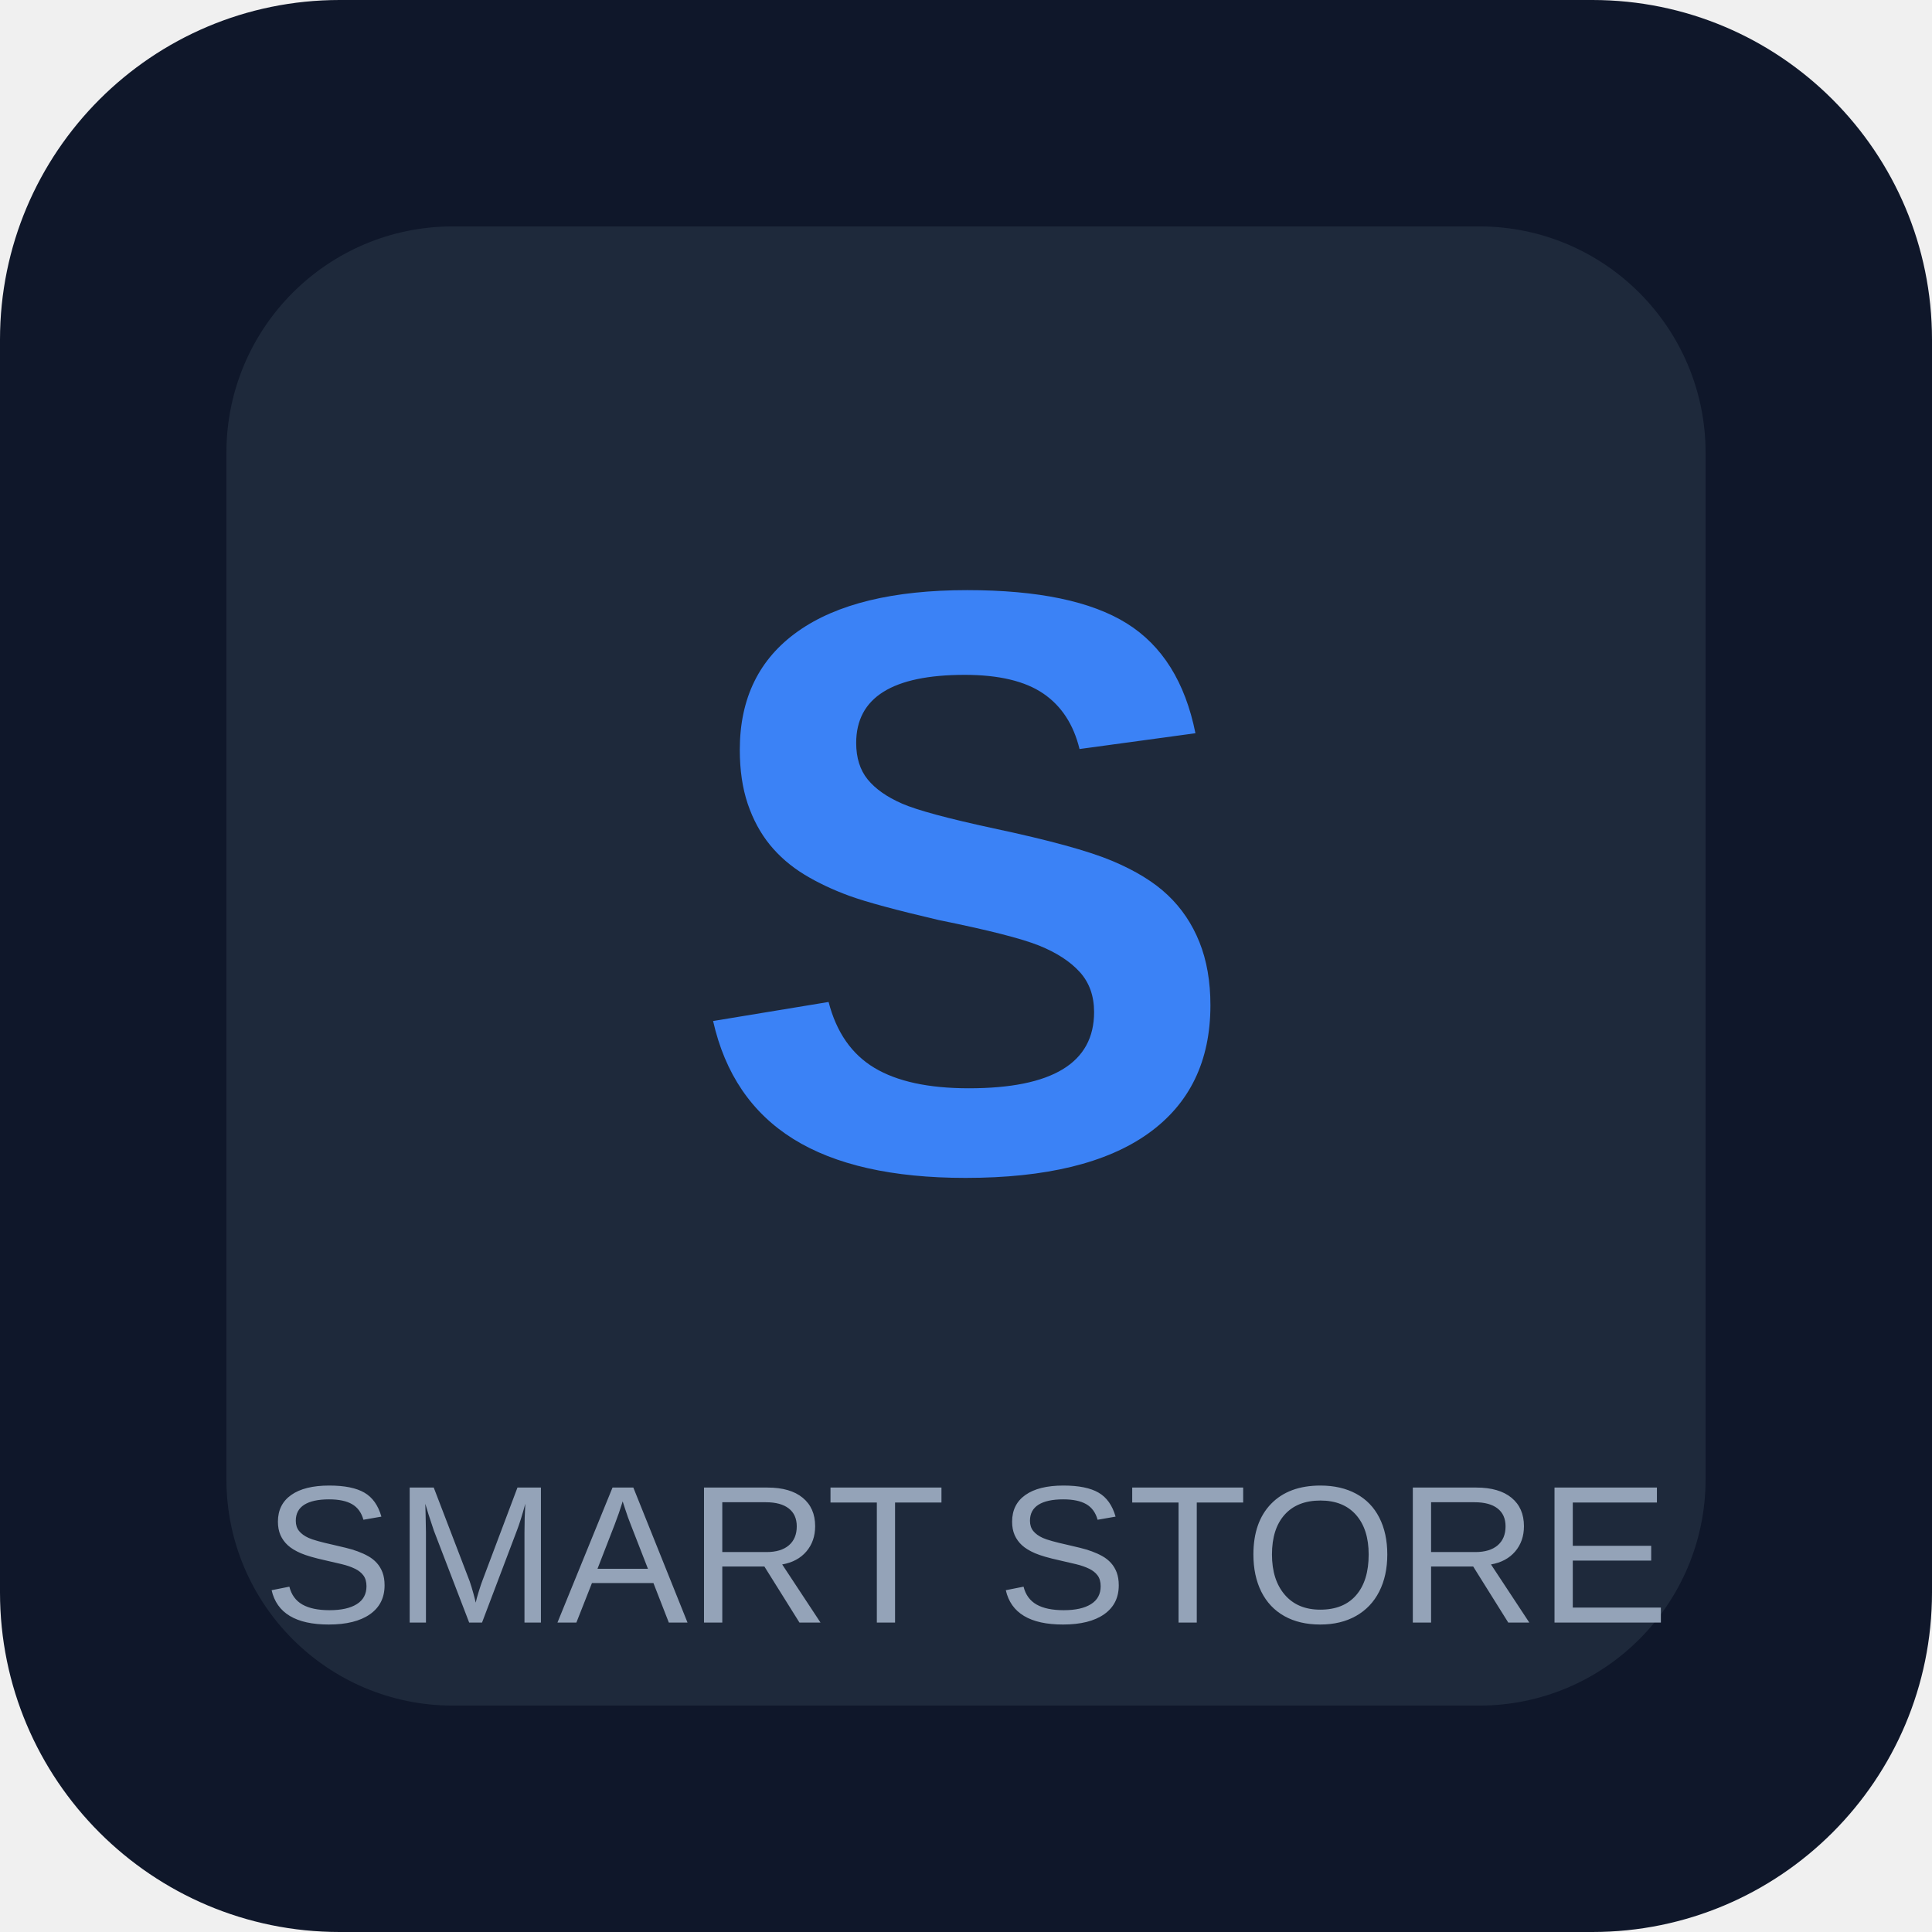
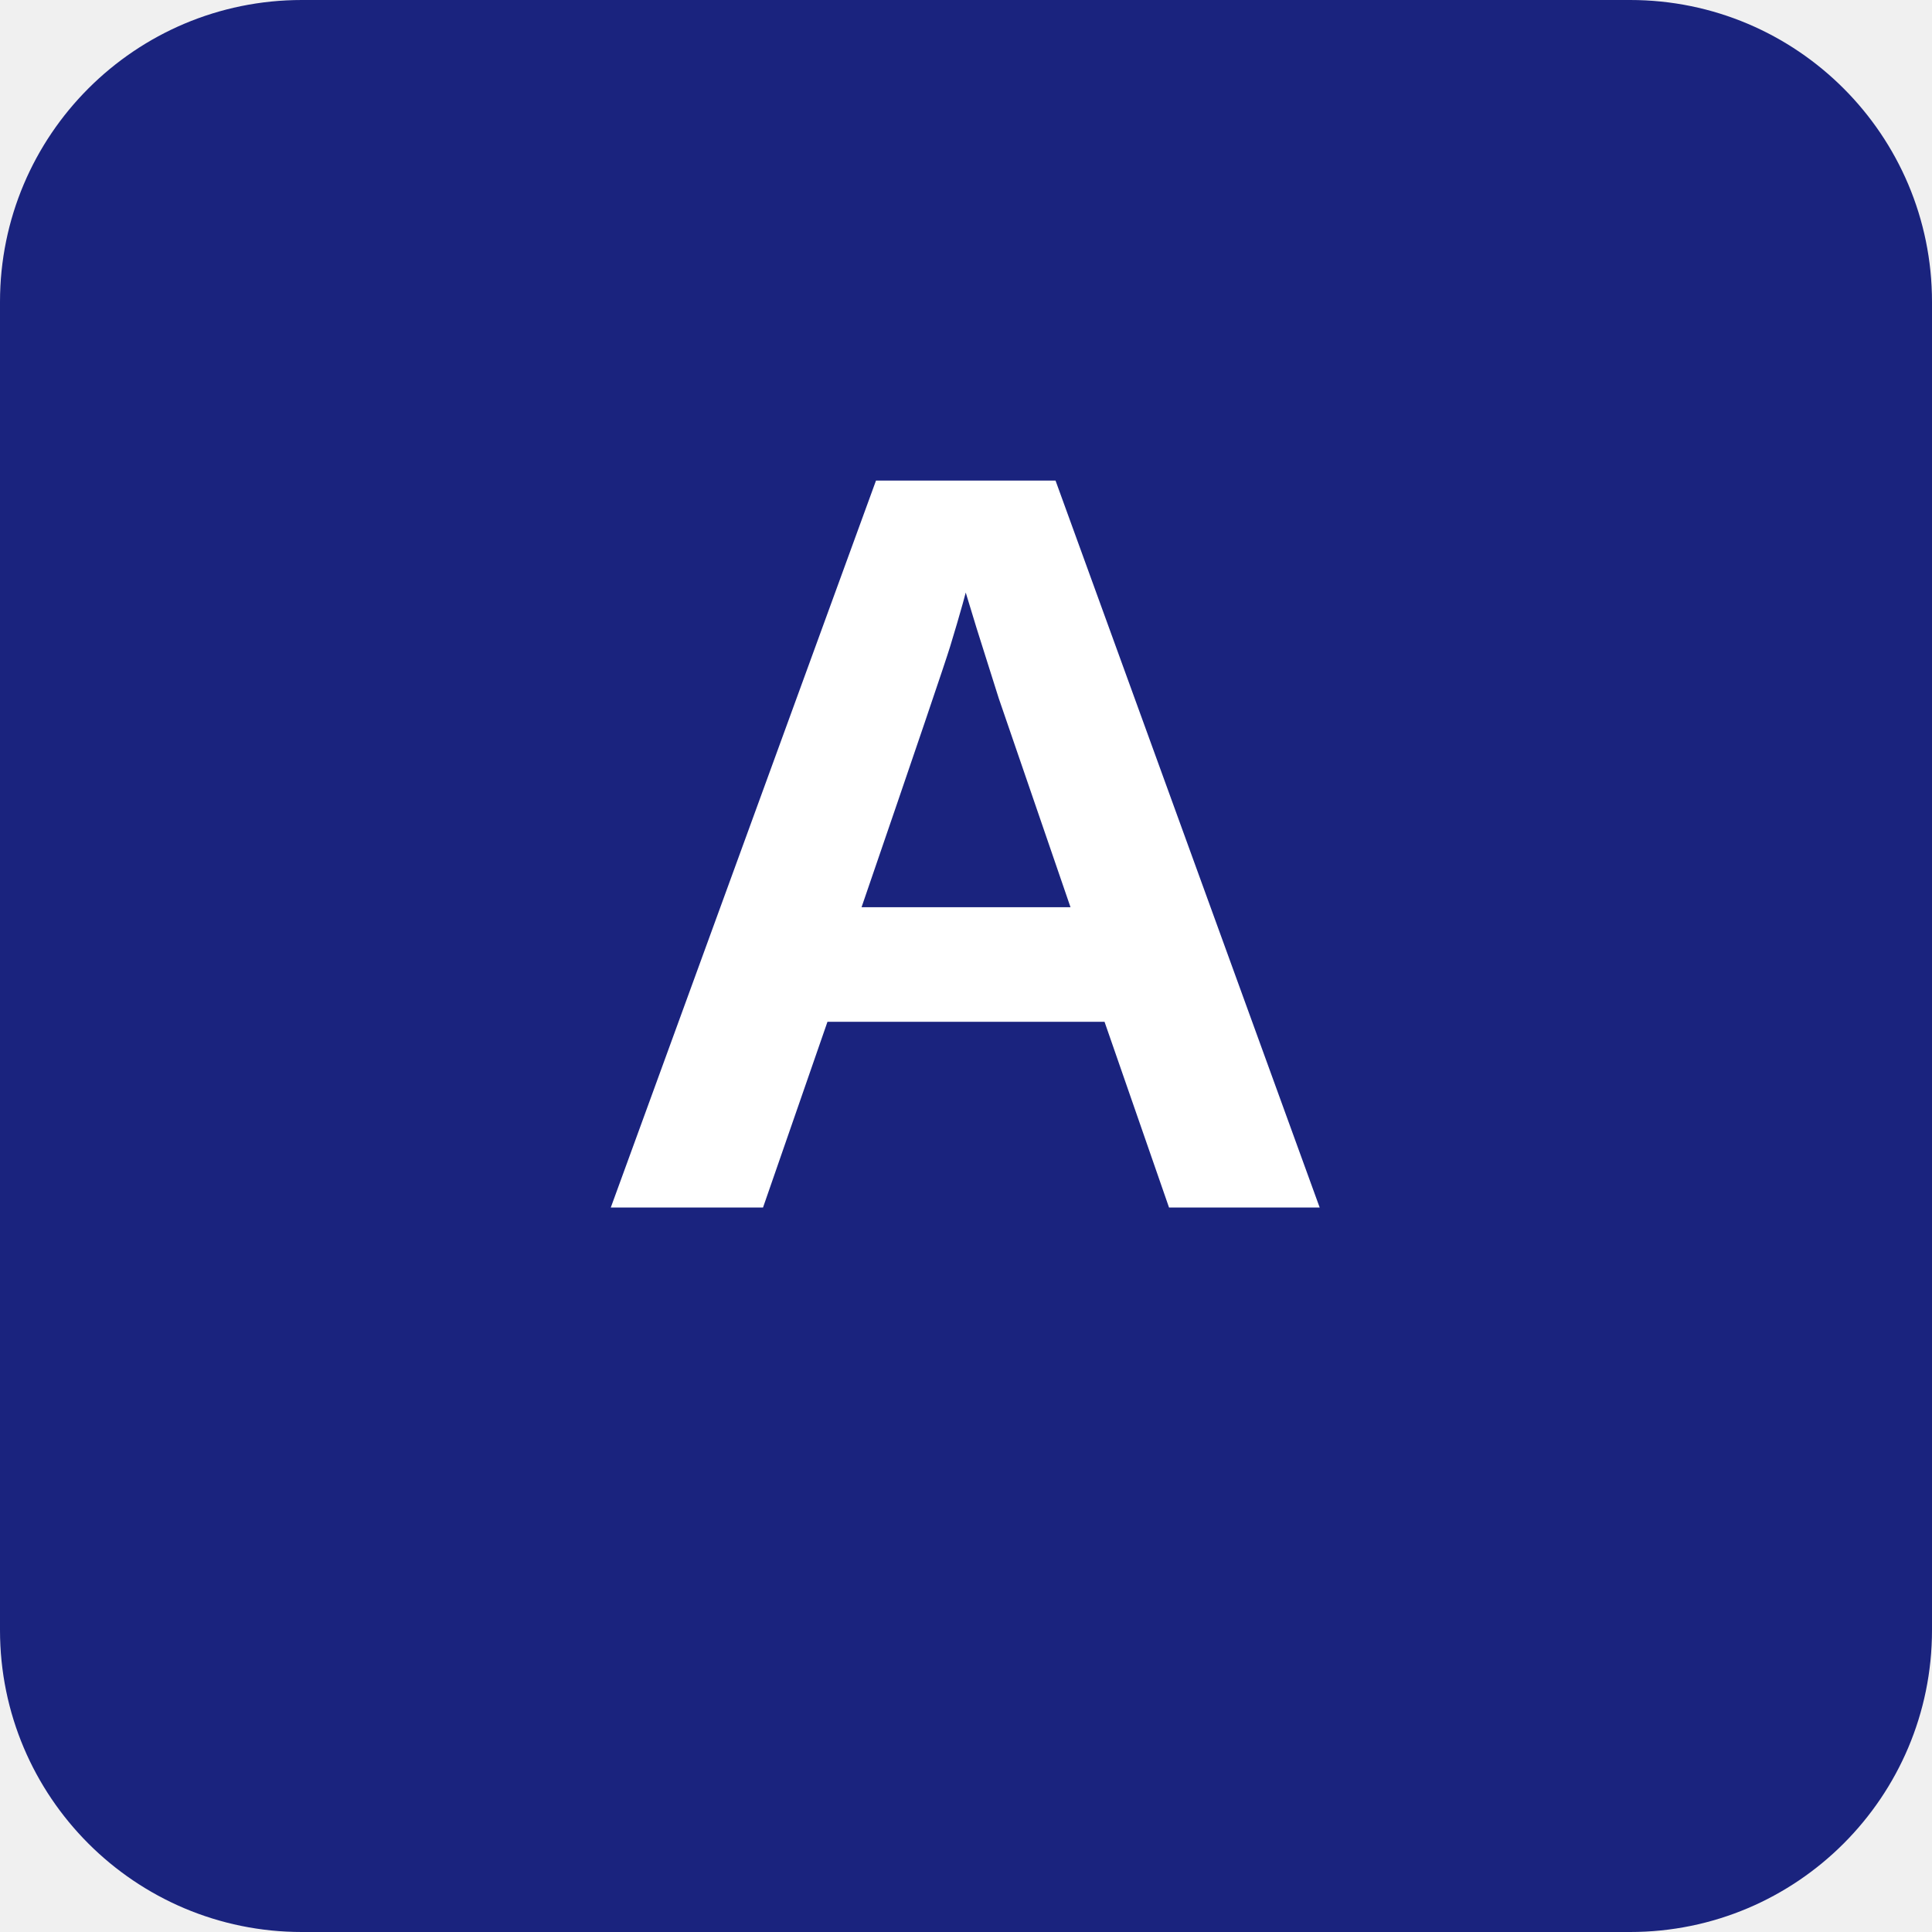
<svg xmlns="http://www.w3.org/2000/svg" viewBox="0 0 512 512">
-   <rect width="512" height="512" rx="90" fill="#0F172A" />
-   <rect x="60" y="60" width="392" height="392" rx="60" fill="#1E293B" />
-   <text x="256" y="310" font-size="220" text-anchor="middle" fill="#3B82F6" font-family="Arial" font-weight="bold">S</text>
-   <text x="256" y="430" font-size="52" text-anchor="middle" fill="#94A3B8" font-family="Arial">SMART STORE</text>
+   <rect width="512" height="512" rx="80" fill="#1A237E" />
+   <text x="256" y="320" font-size="280" text-anchor="middle" fill="white" font-family="Arial" font-weight="bold">A</text>
</svg>
